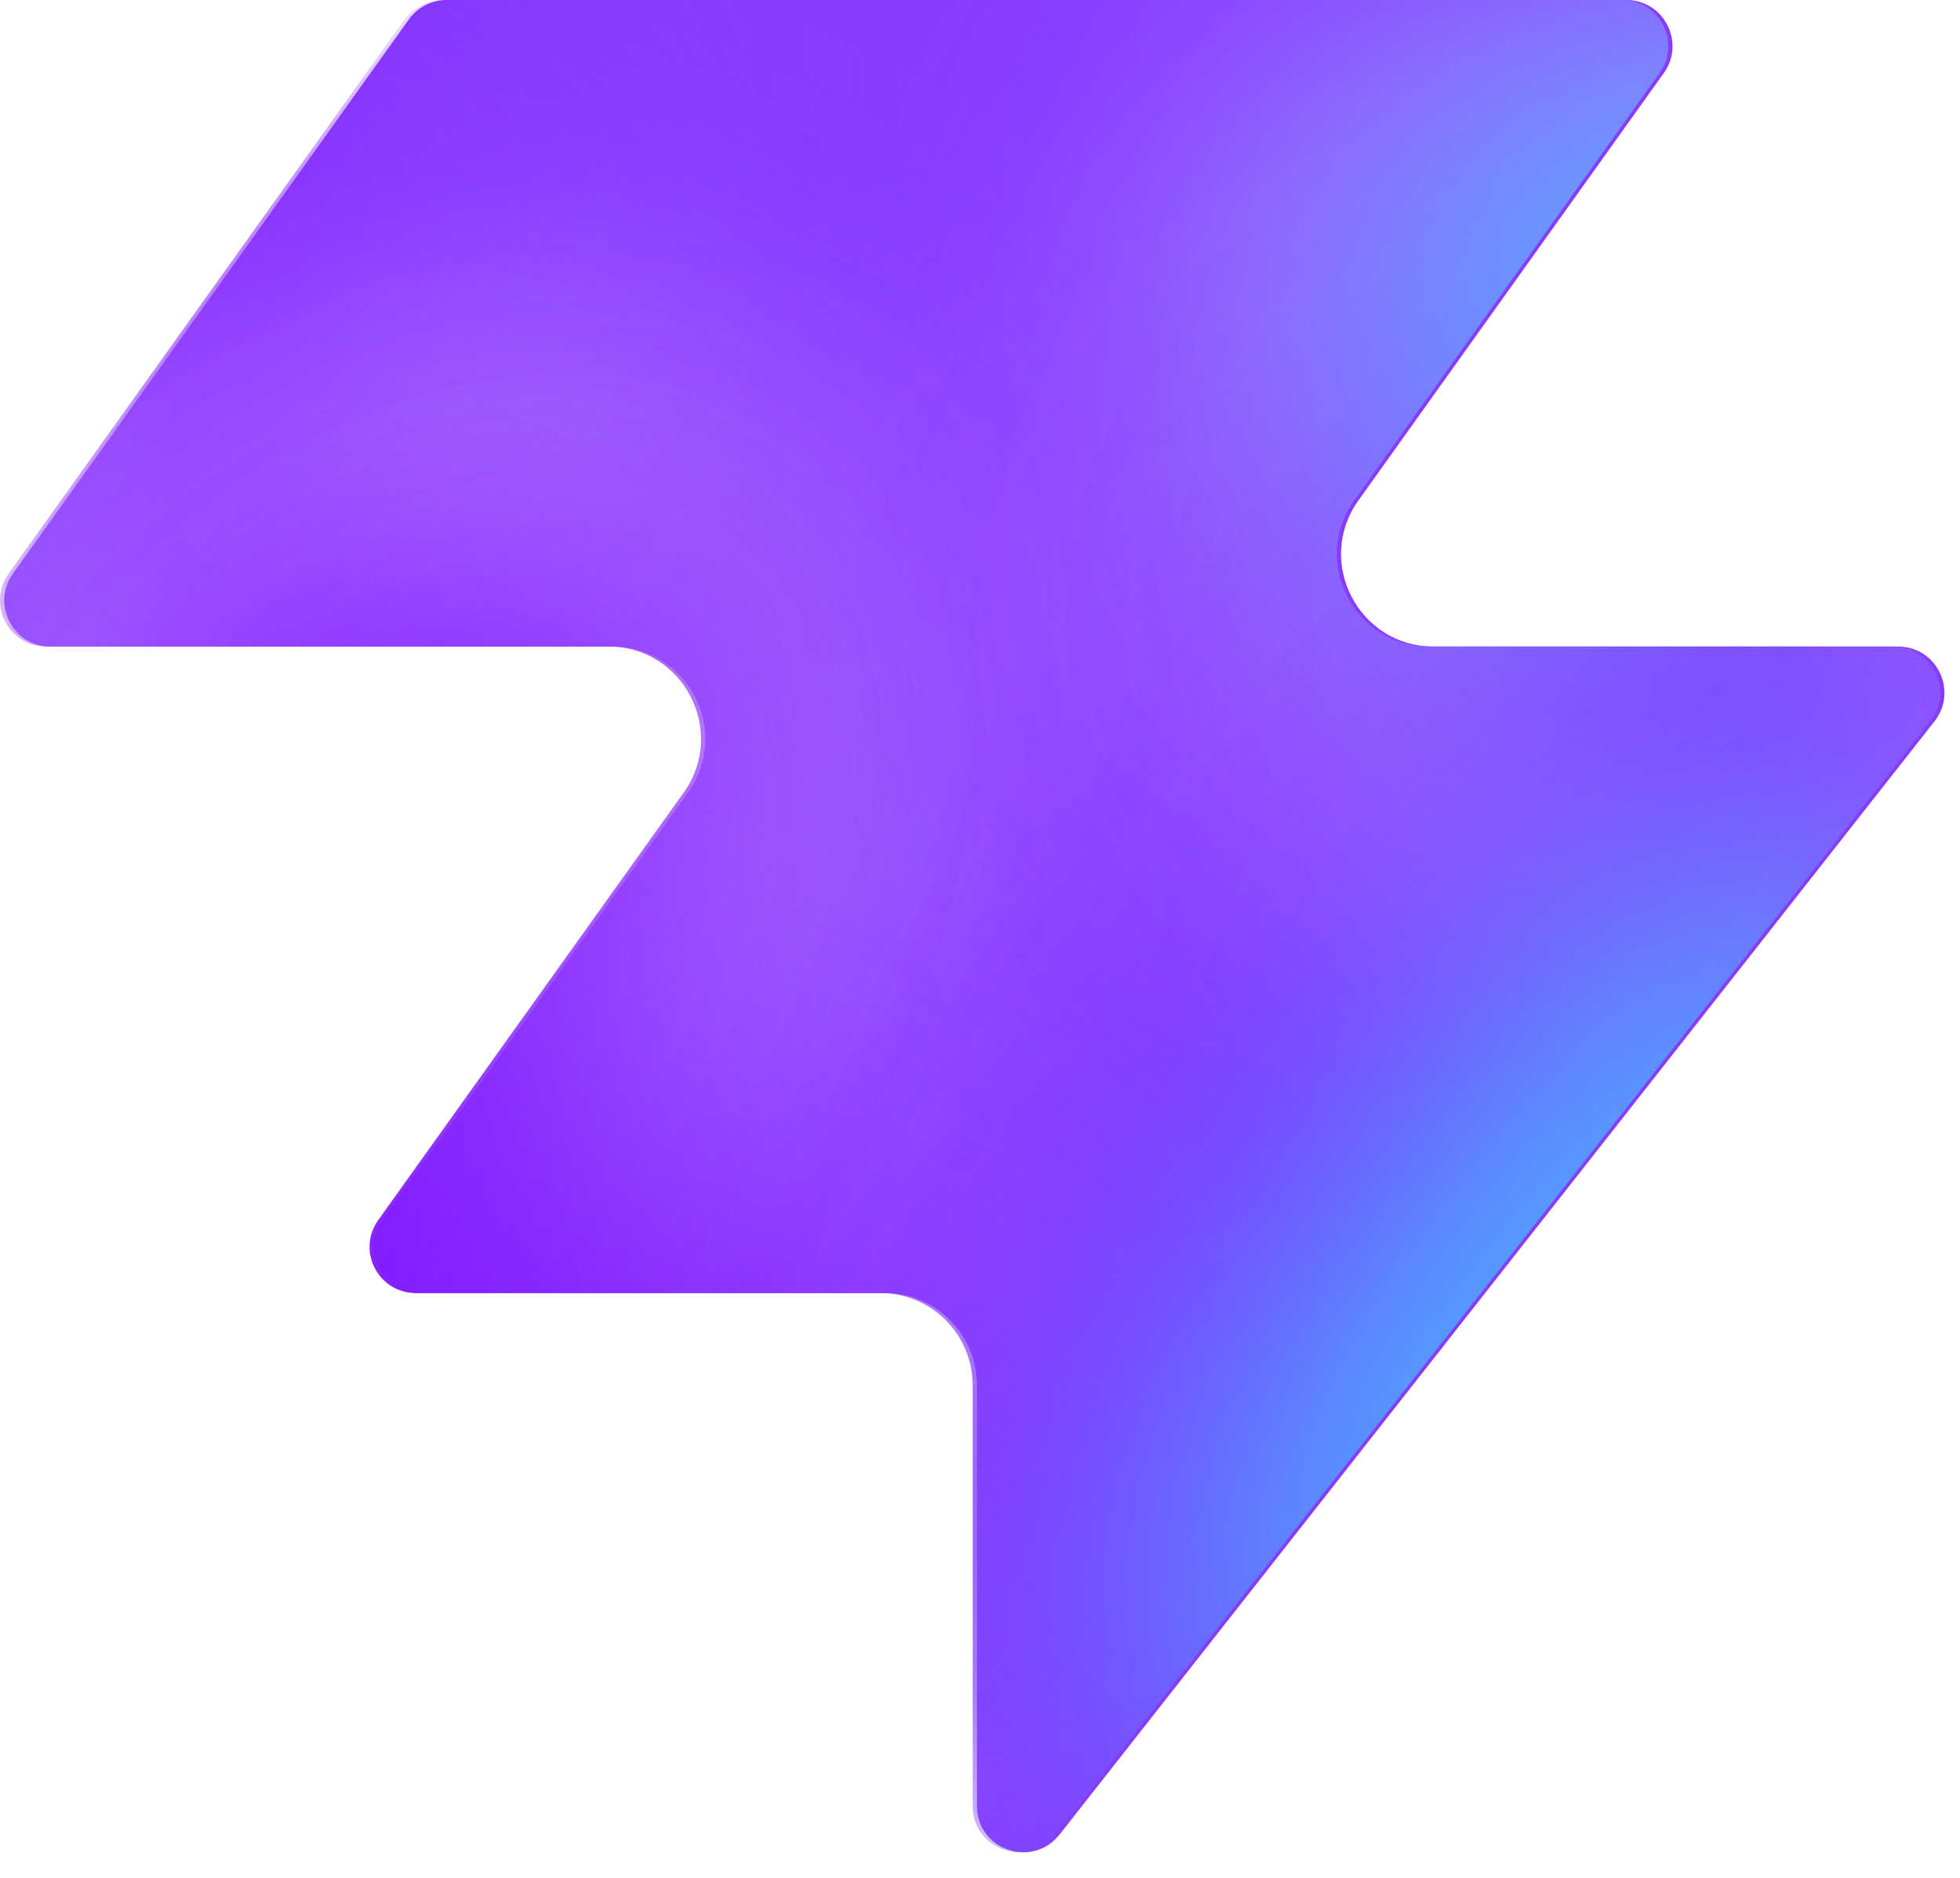
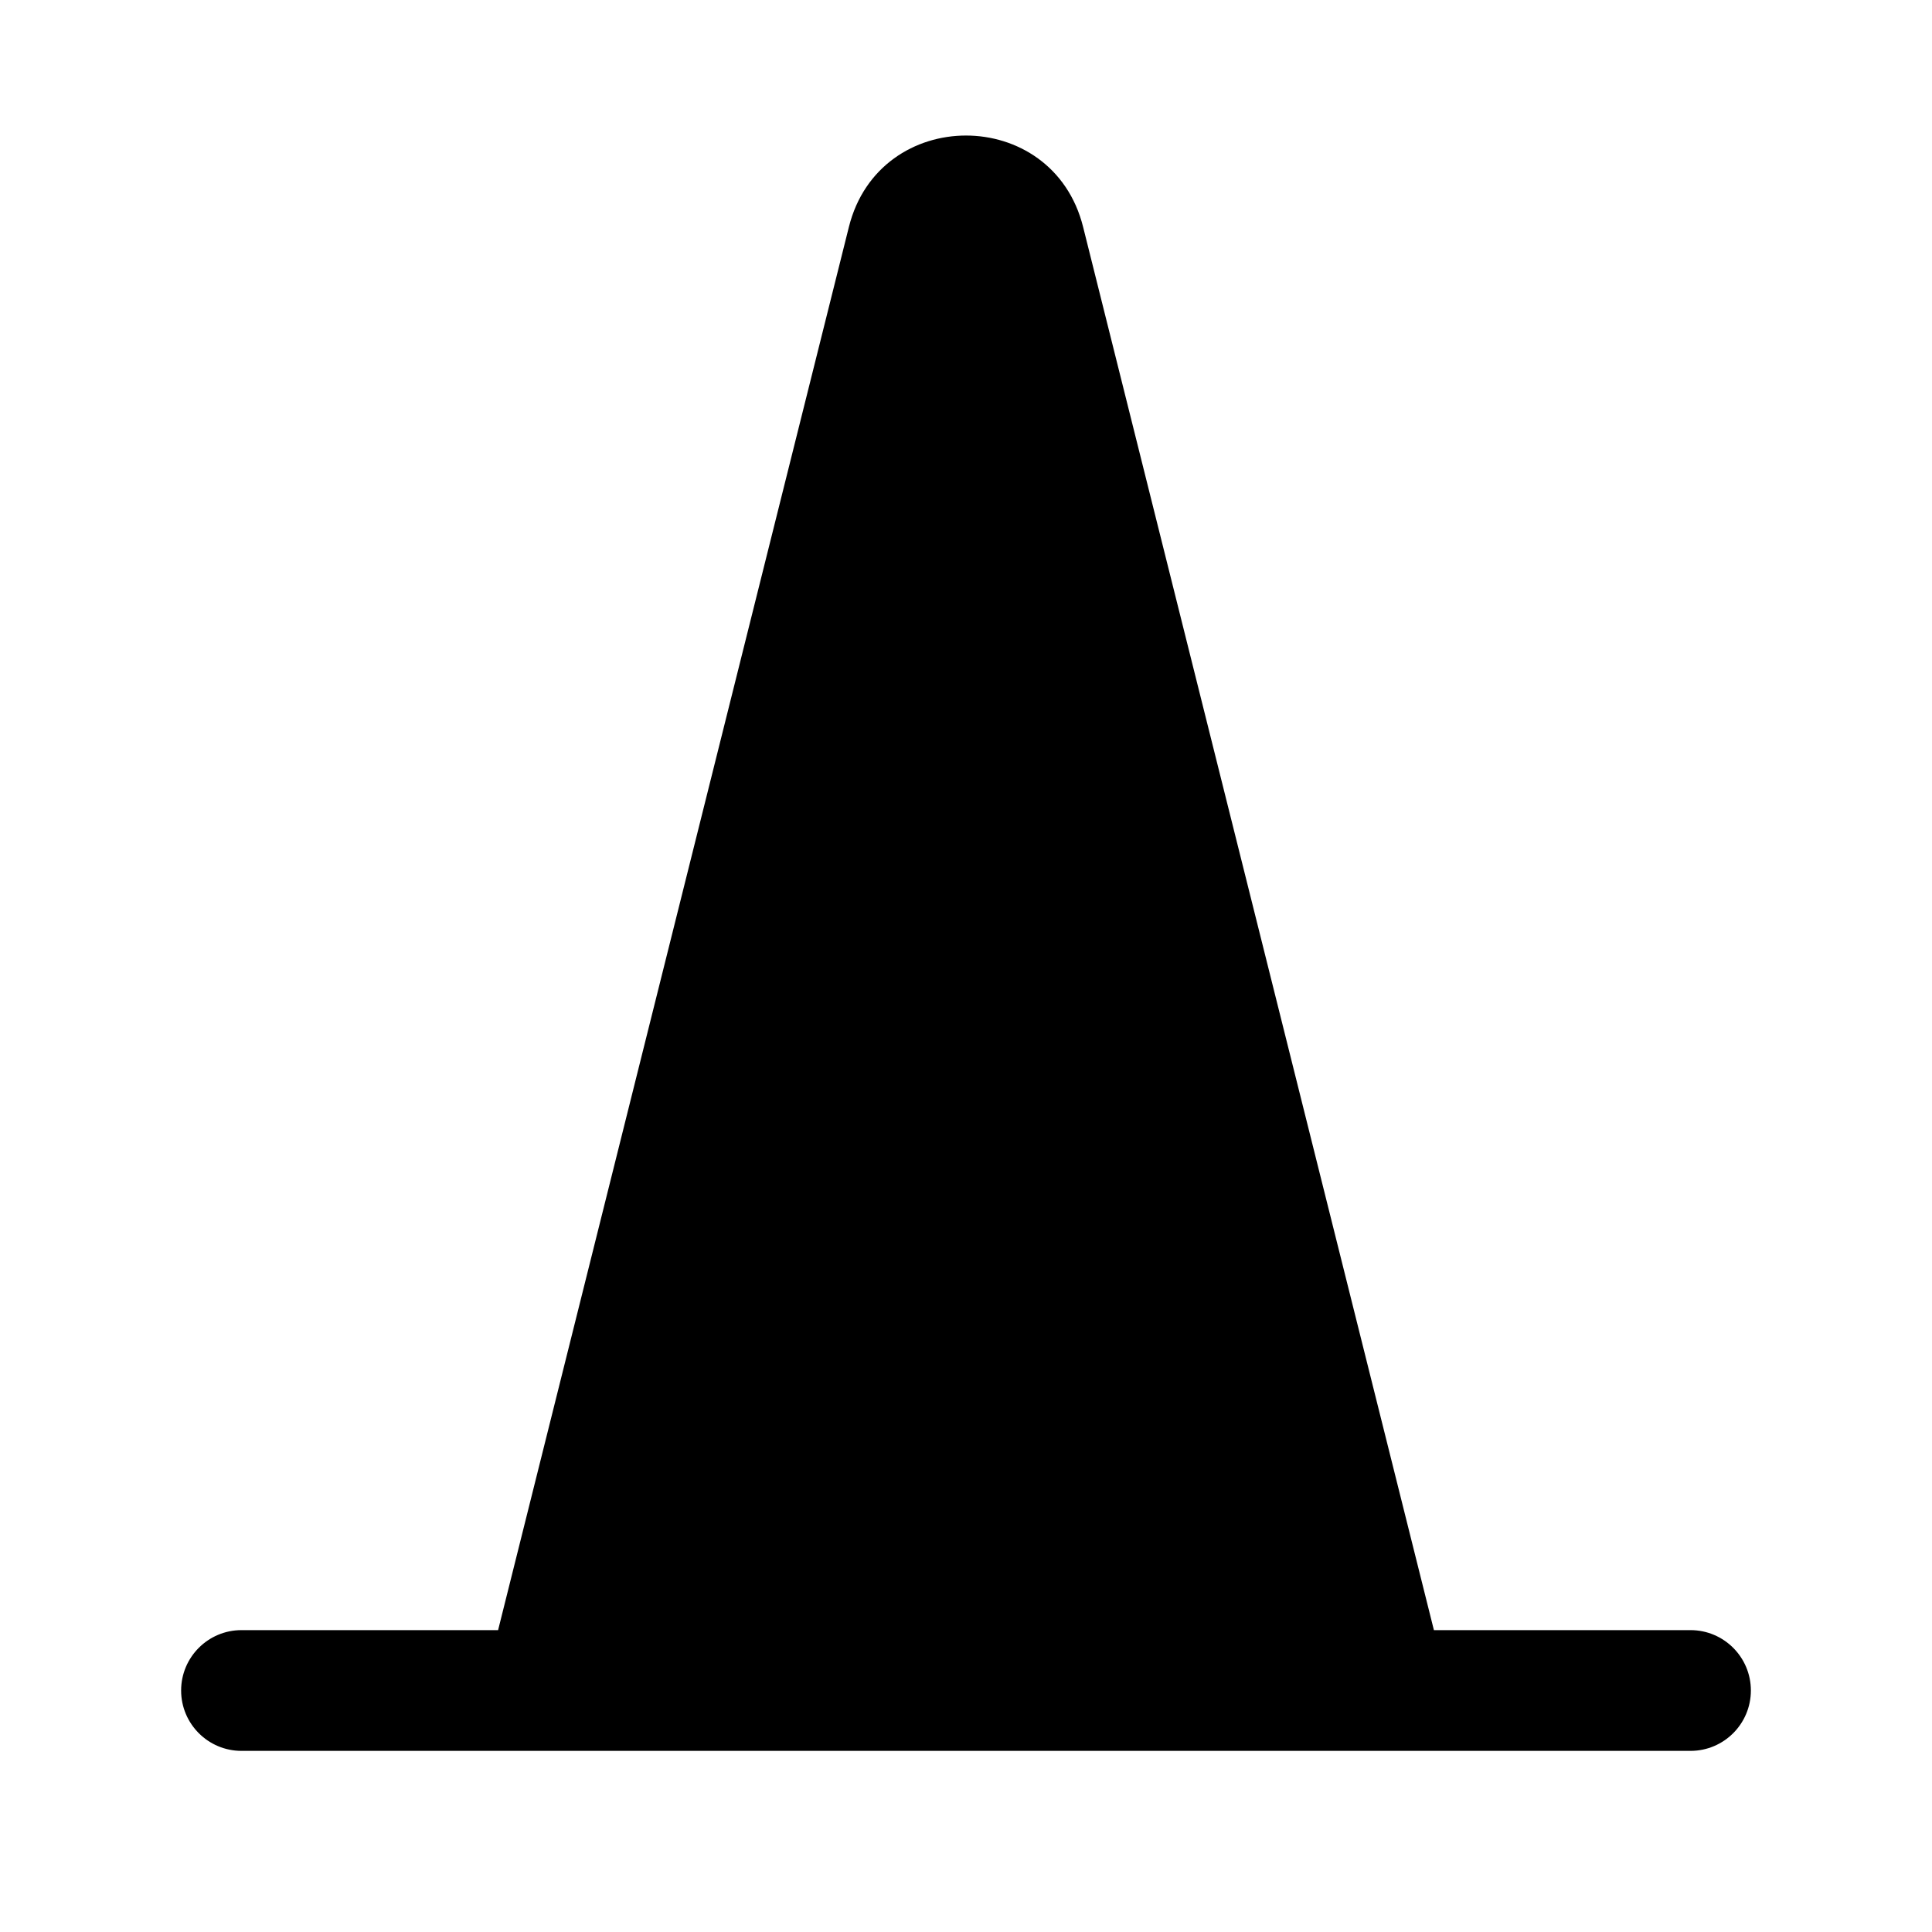
- <svg xmlns="http://www.w3.org/2000/svg" width="48" height="46" fill="none" viewBox="0 0 48 46">
-   <path fill="#863bff" d="M25.946 44.938c-.664.845-2.021.375-2.021-.698V33.937a2.26 2.26 0 0 0-2.262-2.262H10.287c-.92 0-1.456-1.04-.92-1.788l7.48-10.471c1.07-1.497 0-3.578-1.842-3.578H1.237c-.92 0-1.456-1.04-.92-1.788L10.013.474c.214-.297.556-.474.92-.474h28.894c.92 0 1.456 1.04.92 1.788l-7.48 10.471c-1.07 1.498 0 3.579 1.842 3.579h11.377c.943 0 1.473 1.088.89 1.83L25.947 44.94z" style="fill:#863bff;fill:color(display-p3 .525 .23 1);fill-opacity:1" />
-   <mask id="a" width="48" height="46" x="0" y="0" maskUnits="userSpaceOnUse" style="mask-type:alpha">
-     <path fill="#000" d="M25.842 44.938c-.664.844-2.021.375-2.021-.698V33.937a2.26 2.26 0 0 0-2.262-2.262H10.183c-.92 0-1.456-1.04-.92-1.788l7.48-10.471c1.07-1.498 0-3.579-1.842-3.579H1.133c-.92 0-1.456-1.04-.92-1.787L9.91.473c.214-.297.556-.474.92-.474h28.894c.92 0 1.456 1.04.92 1.788l-7.48 10.471c-1.07 1.498 0 3.578 1.842 3.578h11.377c.943 0 1.473 1.088.89 1.832L25.843 44.94z" style="fill:#000;fill-opacity:1" />
-   </mask>
-   <g mask="url(#a)">
-     <g filter="url(#b)">
-       <ellipse cx="5.508" cy="14.704" fill="#ede6ff" rx="5.508" ry="14.704" style="fill:#ede6ff;fill:color(display-p3 .927 .903 1);fill-opacity:1" transform="matrix(.00324 1 1 -.00324 -4.47 31.516)" />
-     </g>
-     <g filter="url(#c)">
-       <ellipse cx="10.399" cy="29.851" fill="#ede6ff" rx="10.399" ry="29.851" style="fill:#ede6ff;fill:color(display-p3 .927 .903 1);fill-opacity:1" transform="matrix(.00324 1 1 -.00324 -39.328 7.883)" />
-     </g>
-     <g filter="url(#d)">
-       <ellipse cx="5.508" cy="30.487" fill="#7e14ff" rx="5.508" ry="30.487" style="fill:#7e14ff;fill:color(display-p3 .492 .077 1);fill-opacity:1" transform="rotate(89.814 -25.913 -14.639)scale(1 -1)" />
-     </g>
-     <g filter="url(#e)">
-       <ellipse cx="5.508" cy="30.599" fill="#7e14ff" rx="5.508" ry="30.599" style="fill:#7e14ff;fill:color(display-p3 .492 .077 1);fill-opacity:1" transform="rotate(89.814 -32.644 -3.334)scale(1 -1)" />
-     </g>
-     <g filter="url(#f)">
-       <ellipse cx="5.508" cy="30.599" fill="#7e14ff" rx="5.508" ry="30.599" style="fill:#7e14ff;fill:color(display-p3 .492 .077 1);fill-opacity:1" transform="matrix(.00324 1 1 -.00324 -34.34 30.47)" />
-     </g>
-     <g filter="url(#g)">
-       <ellipse cx="14.072" cy="22.078" fill="#ede6ff" rx="14.072" ry="22.078" style="fill:#ede6ff;fill:color(display-p3 .927 .903 1);fill-opacity:1" transform="rotate(93.35 24.506 48.493)scale(-1 1)" />
-     </g>
-     <g filter="url(#h)">
-       <ellipse cx="3.47" cy="21.501" fill="#7e14ff" rx="3.47" ry="21.501" style="fill:#7e14ff;fill:color(display-p3 .492 .077 1);fill-opacity:1" transform="rotate(89.009 28.708 47.59)scale(-1 1)" />
-     </g>
-     <g filter="url(#i)">
-       <ellipse cx="3.47" cy="21.501" fill="#7e14ff" rx="3.47" ry="21.501" style="fill:#7e14ff;fill:color(display-p3 .492 .077 1);fill-opacity:1" transform="rotate(89.009 28.708 47.59)scale(-1 1)" />
-     </g>
-     <g filter="url(#j)">
-       <ellipse cx=".387" cy="8.972" fill="#7e14ff" rx="4.407" ry="29.108" style="fill:#7e14ff;fill:color(display-p3 .492 .077 1);fill-opacity:1" transform="rotate(39.51 .387 8.972)" />
-     </g>
-     <g filter="url(#k)">
-       <ellipse cx="47.523" cy="-6.092" fill="#7e14ff" rx="4.407" ry="29.108" style="fill:#7e14ff;fill:color(display-p3 .492 .077 1);fill-opacity:1" transform="rotate(37.892 47.523 -6.092)" />
-     </g>
-     <g filter="url(#l)">
-       <ellipse cx="41.412" cy="6.333" fill="#47bfff" rx="5.971" ry="9.665" style="fill:#47bfff;fill:color(display-p3 .28 .748 1);fill-opacity:1" transform="rotate(37.892 41.412 6.333)" />
-     </g>
-     <g filter="url(#m)">
-       <ellipse cx="-1.879" cy="38.332" fill="#7e14ff" rx="4.407" ry="29.108" style="fill:#7e14ff;fill:color(display-p3 .492 .077 1);fill-opacity:1" transform="rotate(37.892 -1.88 38.332)" />
-     </g>
-     <g filter="url(#n)">
-       <ellipse cx="-1.879" cy="38.332" fill="#7e14ff" rx="4.407" ry="29.108" style="fill:#7e14ff;fill:color(display-p3 .492 .077 1);fill-opacity:1" transform="rotate(37.892 -1.88 38.332)" />
-     </g>
-     <g filter="url(#o)">
-       <ellipse cx="35.651" cy="29.907" fill="#7e14ff" rx="4.407" ry="29.108" style="fill:#7e14ff;fill:color(display-p3 .492 .077 1);fill-opacity:1" transform="rotate(37.892 35.651 29.907)" />
-     </g>
-     <g filter="url(#p)">
-       <ellipse cx="38.418" cy="32.4" fill="#47bfff" rx="5.971" ry="15.297" style="fill:#47bfff;fill:color(display-p3 .28 .748 1);fill-opacity:1" transform="rotate(37.892 38.418 32.4)" />
-     </g>
-   </g>
-   <defs>
-     <filter id="b" width="60.045" height="41.654" x="-19.77" y="16.149" color-interpolation-filters="sRGB" filterUnits="userSpaceOnUse">
-       <feFlood flood-opacity="0" result="BackgroundImageFix" />
-       <feBlend in="SourceGraphic" in2="BackgroundImageFix" result="shape" />
-       <feGaussianBlur result="effect1_foregroundBlur_2002_17158" stdDeviation="7.659" />
-     </filter>
-     <filter id="c" width="90.34" height="51.437" x="-54.613" y="-7.533" color-interpolation-filters="sRGB" filterUnits="userSpaceOnUse">
-       <feFlood flood-opacity="0" result="BackgroundImageFix" />
-       <feBlend in="SourceGraphic" in2="BackgroundImageFix" result="shape" />
-       <feGaussianBlur result="effect1_foregroundBlur_2002_17158" stdDeviation="7.659" />
-     </filter>
-     <filter id="d" width="79.355" height="29.4" x="-49.64" y="2.03" color-interpolation-filters="sRGB" filterUnits="userSpaceOnUse">
-       <feFlood flood-opacity="0" result="BackgroundImageFix" />
-       <feBlend in="SourceGraphic" in2="BackgroundImageFix" result="shape" />
-       <feGaussianBlur result="effect1_foregroundBlur_2002_17158" stdDeviation="4.596" />
-     </filter>
-     <filter id="e" width="79.579" height="29.4" x="-45.045" y="20.029" color-interpolation-filters="sRGB" filterUnits="userSpaceOnUse">
-       <feFlood flood-opacity="0" result="BackgroundImageFix" />
-       <feBlend in="SourceGraphic" in2="BackgroundImageFix" result="shape" />
-       <feGaussianBlur result="effect1_foregroundBlur_2002_17158" stdDeviation="4.596" />
-     </filter>
-     <filter id="f" width="79.579" height="29.4" x="-43.513" y="21.178" color-interpolation-filters="sRGB" filterUnits="userSpaceOnUse">
-       <feFlood flood-opacity="0" result="BackgroundImageFix" />
-       <feBlend in="SourceGraphic" in2="BackgroundImageFix" result="shape" />
-       <feGaussianBlur result="effect1_foregroundBlur_2002_17158" stdDeviation="4.596" />
-     </filter>
-     <filter id="g" width="74.749" height="58.852" x="15.756" y="-17.901" color-interpolation-filters="sRGB" filterUnits="userSpaceOnUse">
-       <feFlood flood-opacity="0" result="BackgroundImageFix" />
-       <feBlend in="SourceGraphic" in2="BackgroundImageFix" result="shape" />
-       <feGaussianBlur result="effect1_foregroundBlur_2002_17158" stdDeviation="7.659" />
-     </filter>
-     <filter id="h" width="61.377" height="25.362" x="23.548" y="2.284" color-interpolation-filters="sRGB" filterUnits="userSpaceOnUse">
-       <feFlood flood-opacity="0" result="BackgroundImageFix" />
-       <feBlend in="SourceGraphic" in2="BackgroundImageFix" result="shape" />
-       <feGaussianBlur result="effect1_foregroundBlur_2002_17158" stdDeviation="4.596" />
-     </filter>
-     <filter id="i" width="61.377" height="25.362" x="23.548" y="2.284" color-interpolation-filters="sRGB" filterUnits="userSpaceOnUse">
-       <feFlood flood-opacity="0" result="BackgroundImageFix" />
-       <feBlend in="SourceGraphic" in2="BackgroundImageFix" result="shape" />
-       <feGaussianBlur result="effect1_foregroundBlur_2002_17158" stdDeviation="4.596" />
-     </filter>
-     <filter id="j" width="56.045" height="63.649" x="-27.636" y="-22.853" color-interpolation-filters="sRGB" filterUnits="userSpaceOnUse">
-       <feFlood flood-opacity="0" result="BackgroundImageFix" />
-       <feBlend in="SourceGraphic" in2="BackgroundImageFix" result="shape" />
-       <feGaussianBlur result="effect1_foregroundBlur_2002_17158" stdDeviation="4.596" />
-     </filter>
-     <filter id="k" width="54.814" height="64.646" x="20.116" y="-38.415" color-interpolation-filters="sRGB" filterUnits="userSpaceOnUse">
-       <feFlood flood-opacity="0" result="BackgroundImageFix" />
-       <feBlend in="SourceGraphic" in2="BackgroundImageFix" result="shape" />
-       <feGaussianBlur result="effect1_foregroundBlur_2002_17158" stdDeviation="4.596" />
-     </filter>
-     <filter id="l" width="33.541" height="35.313" x="24.641" y="-11.323" color-interpolation-filters="sRGB" filterUnits="userSpaceOnUse">
-       <feFlood flood-opacity="0" result="BackgroundImageFix" />
-       <feBlend in="SourceGraphic" in2="BackgroundImageFix" result="shape" />
-       <feGaussianBlur result="effect1_foregroundBlur_2002_17158" stdDeviation="4.596" />
-     </filter>
-     <filter id="m" width="54.814" height="64.646" x="-29.286" y="6.009" color-interpolation-filters="sRGB" filterUnits="userSpaceOnUse">
-       <feFlood flood-opacity="0" result="BackgroundImageFix" />
-       <feBlend in="SourceGraphic" in2="BackgroundImageFix" result="shape" />
-       <feGaussianBlur result="effect1_foregroundBlur_2002_17158" stdDeviation="4.596" />
-     </filter>
-     <filter id="n" width="54.814" height="64.646" x="-29.286" y="6.009" color-interpolation-filters="sRGB" filterUnits="userSpaceOnUse">
-       <feFlood flood-opacity="0" result="BackgroundImageFix" />
-       <feBlend in="SourceGraphic" in2="BackgroundImageFix" result="shape" />
-       <feGaussianBlur result="effect1_foregroundBlur_2002_17158" stdDeviation="4.596" />
-     </filter>
-     <filter id="o" width="54.814" height="64.646" x="8.244" y="-2.416" color-interpolation-filters="sRGB" filterUnits="userSpaceOnUse">
-       <feFlood flood-opacity="0" result="BackgroundImageFix" />
-       <feBlend in="SourceGraphic" in2="BackgroundImageFix" result="shape" />
-       <feGaussianBlur result="effect1_foregroundBlur_2002_17158" stdDeviation="4.596" />
-     </filter>
-     <filter id="p" width="39.409" height="43.623" x="18.713" y="10.588" color-interpolation-filters="sRGB" filterUnits="userSpaceOnUse">
-       <feFlood flood-opacity="0" result="BackgroundImageFix" />
-       <feBlend in="SourceGraphic" in2="BackgroundImageFix" result="shape" />
-       <feGaussianBlur result="effect1_foregroundBlur_2002_17158" stdDeviation="4.596" />
-     </filter>
-   </defs>
+ <svg xmlns="http://www.w3.org/2000/svg" width="16" height="16" fill="currentColor" class="bi bi-cone" viewBox="0 0 16 16">
+   <path d="M7.03 1.88c.252-1.01 1.688-1.01 1.94 0l2.905 11.62H14a.5.5 0 0 1 0 1H2a.5.5 0 0 1 0-1h2.125z" />
</svg>
